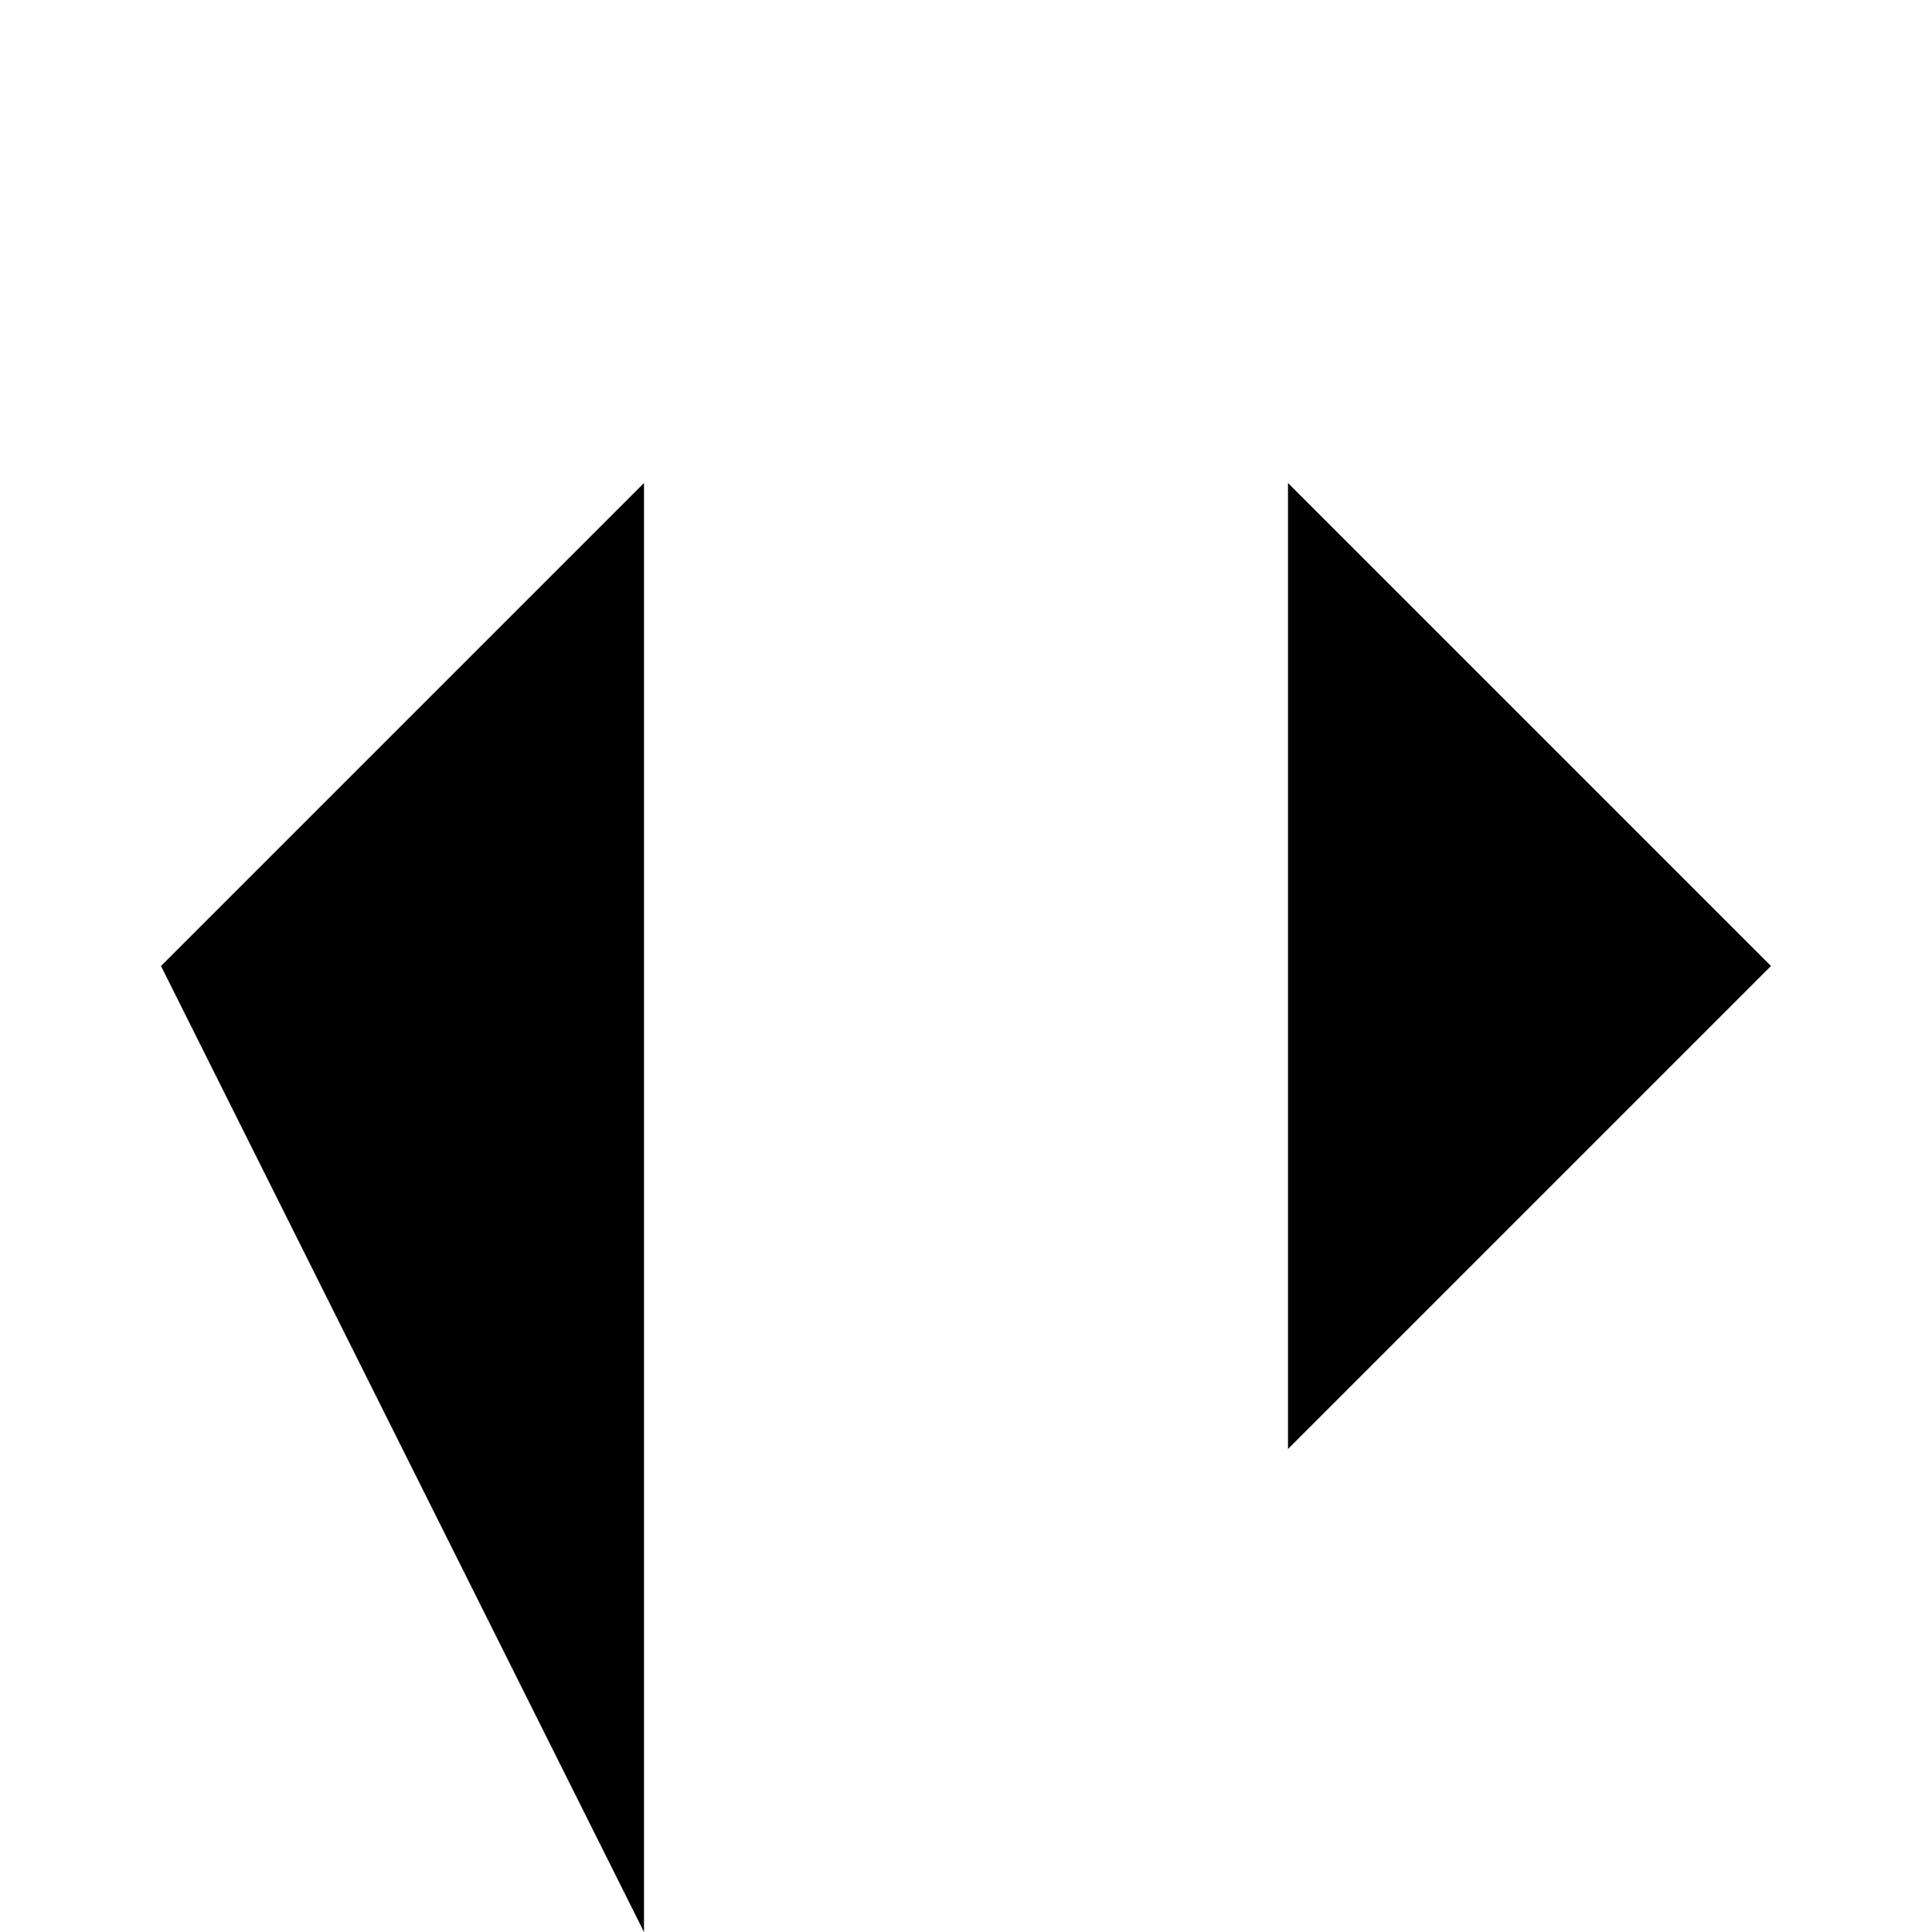
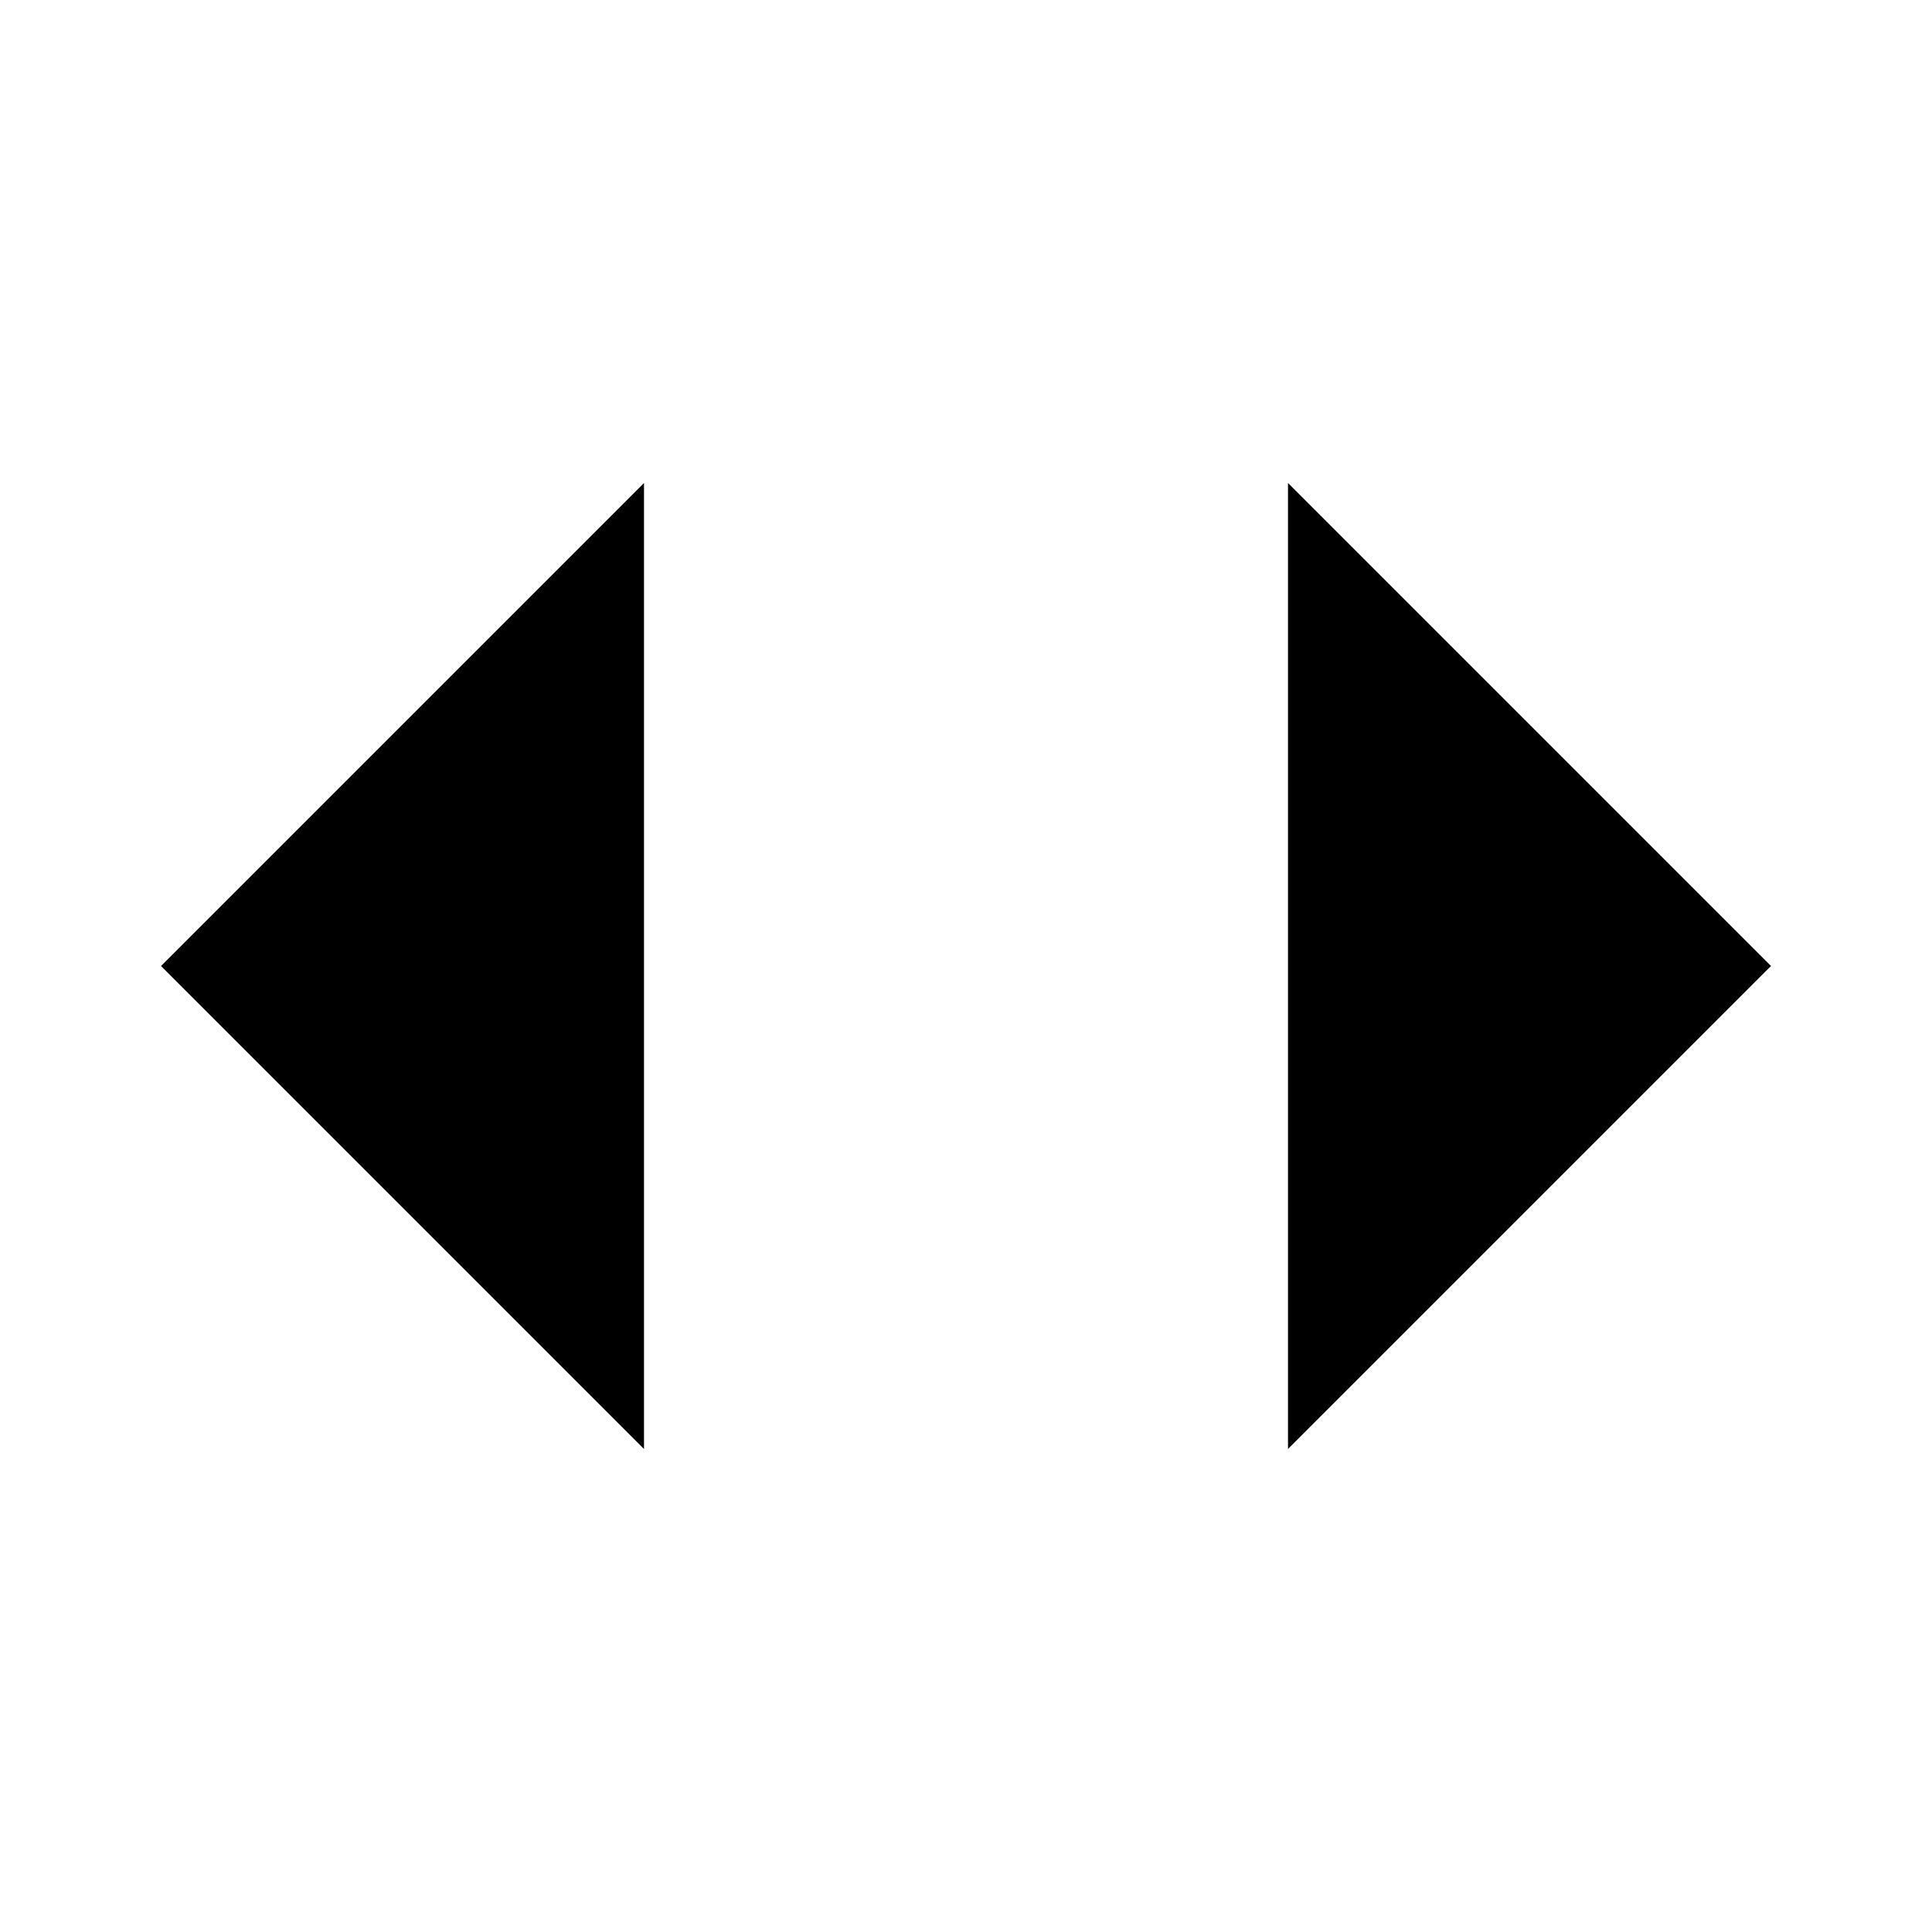
<svg xmlns="http://www.w3.org/2000/svg" viewBox="0 0 24 24" width="24" height="24" role="img" aria-label="workflow" focusable="false" fill="currentColor">
-   <path d="M16 18l6-6-6-6M8 6l-6 6 6 12" />
+   <polyline points="16 18 22 12 16 6" />
+   <polyline points="8 6 2 12 8 18" />
</svg>
